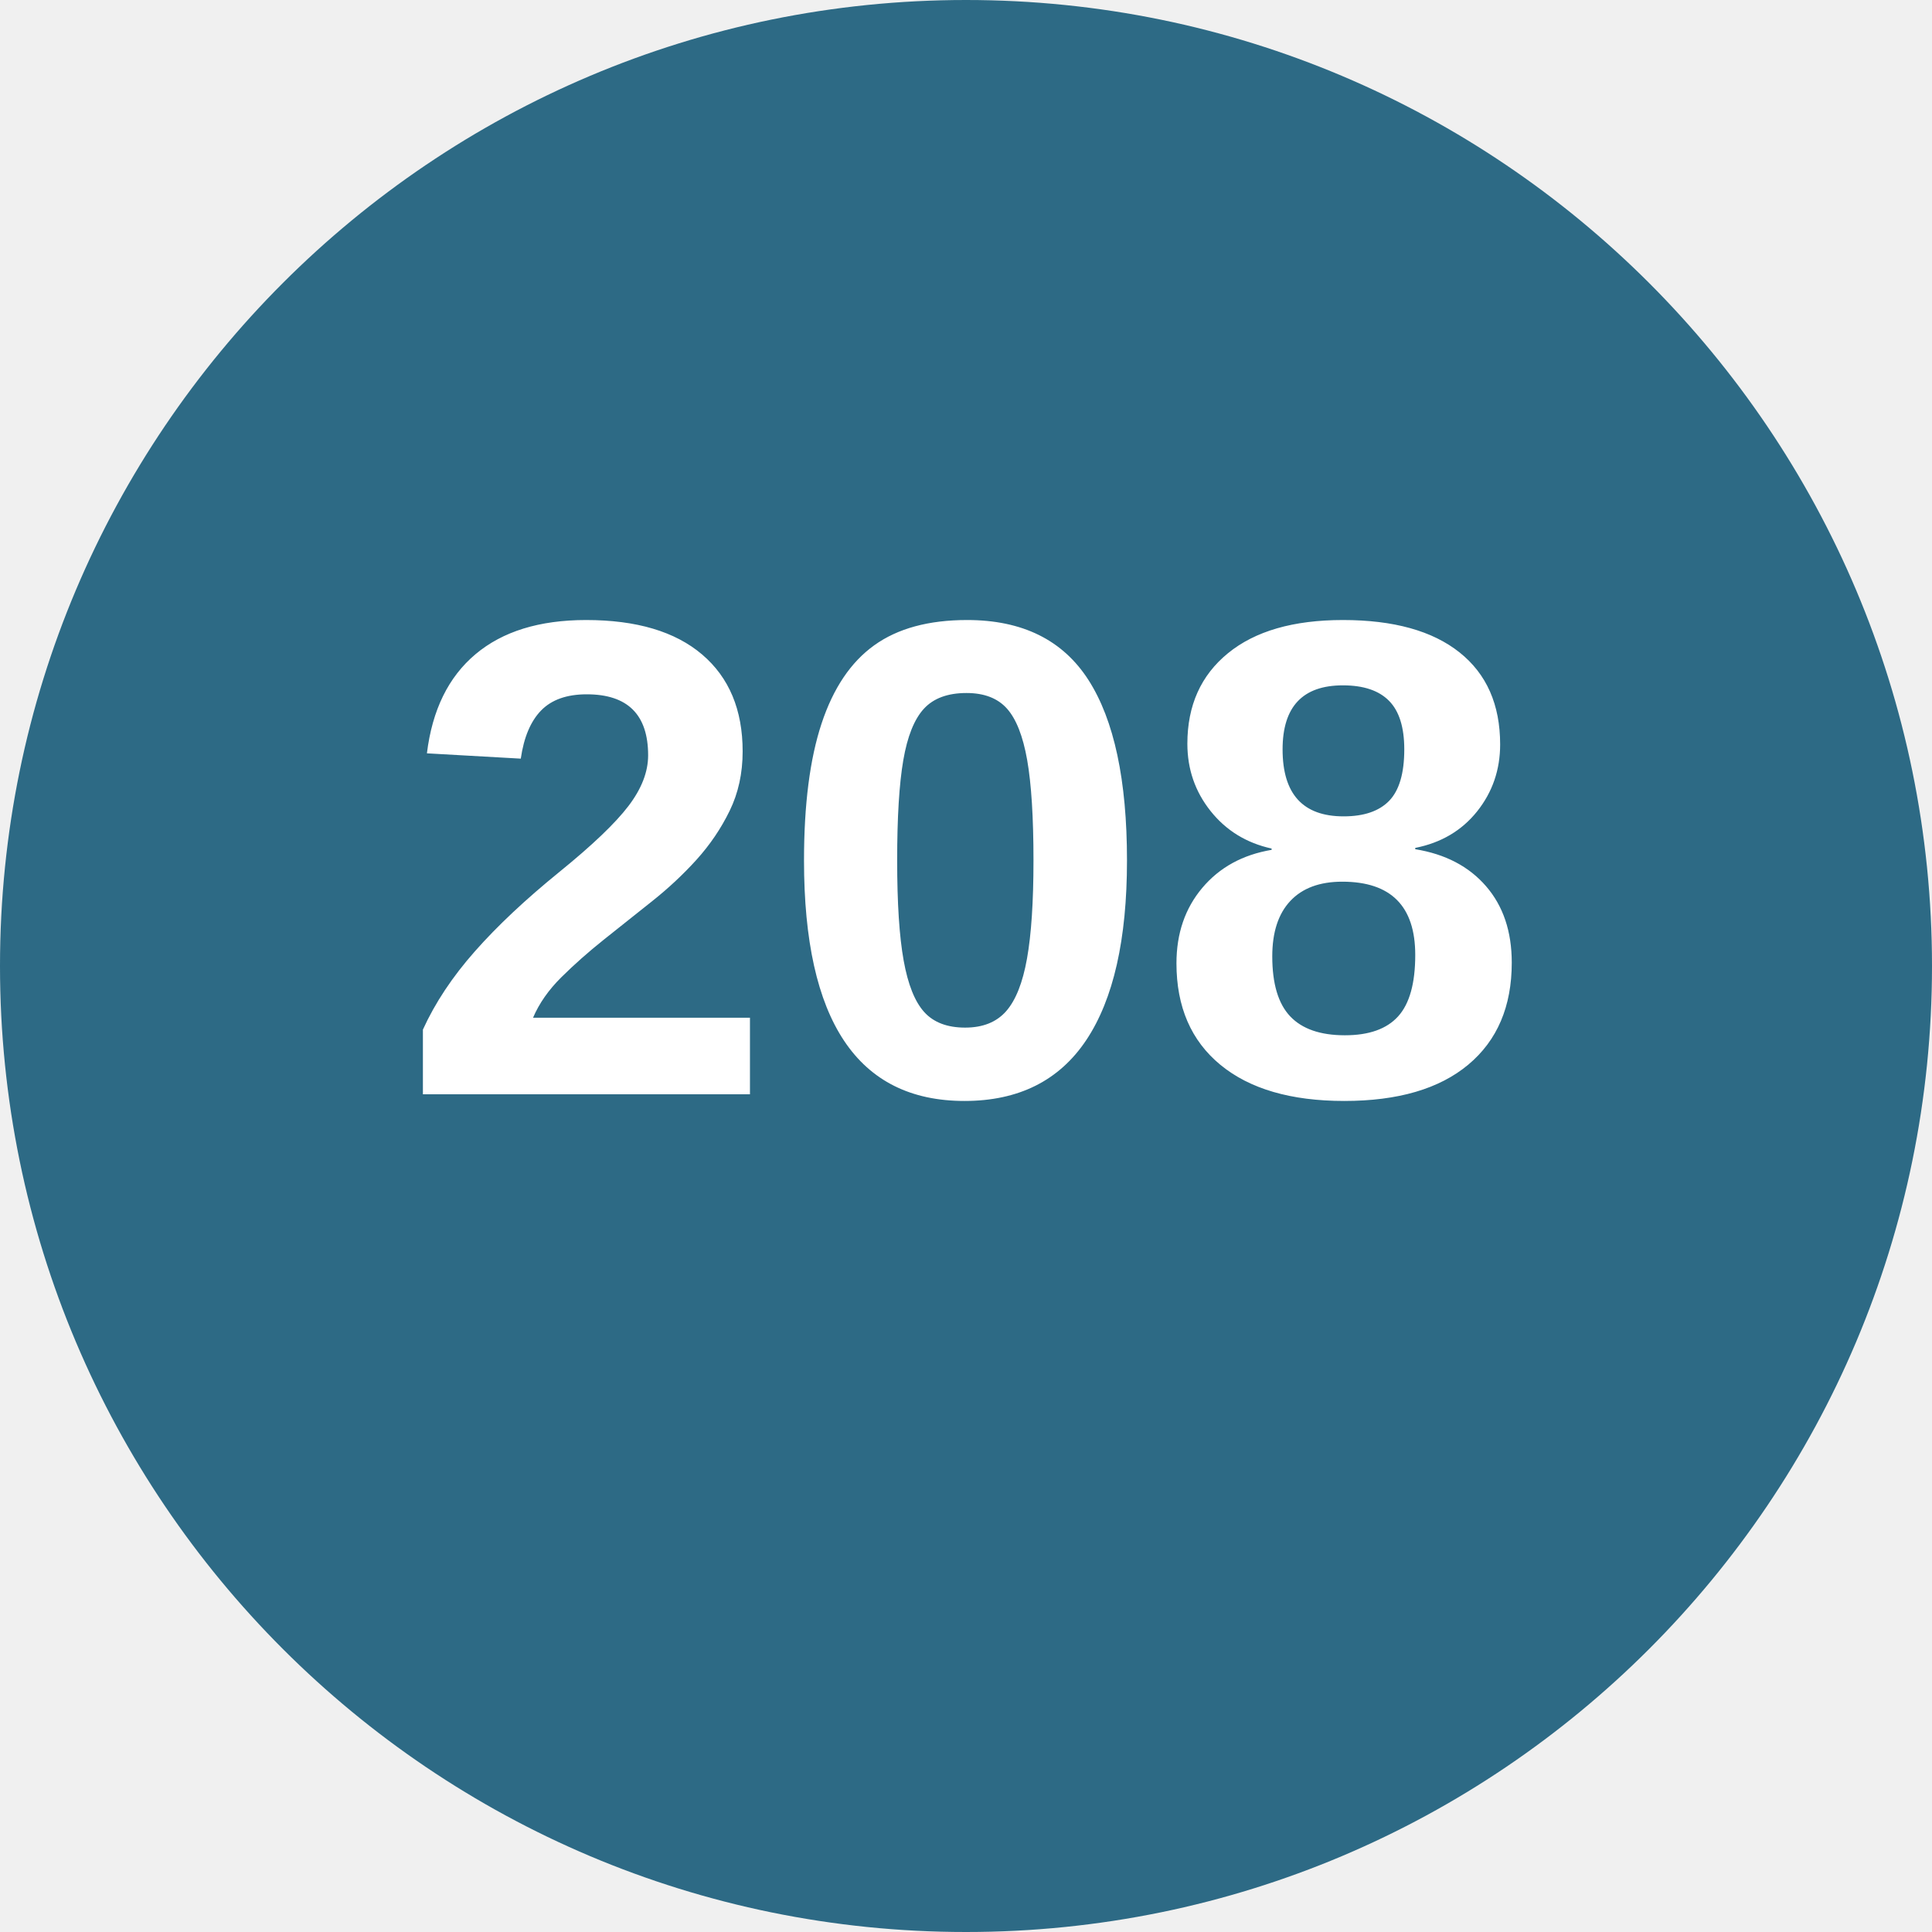
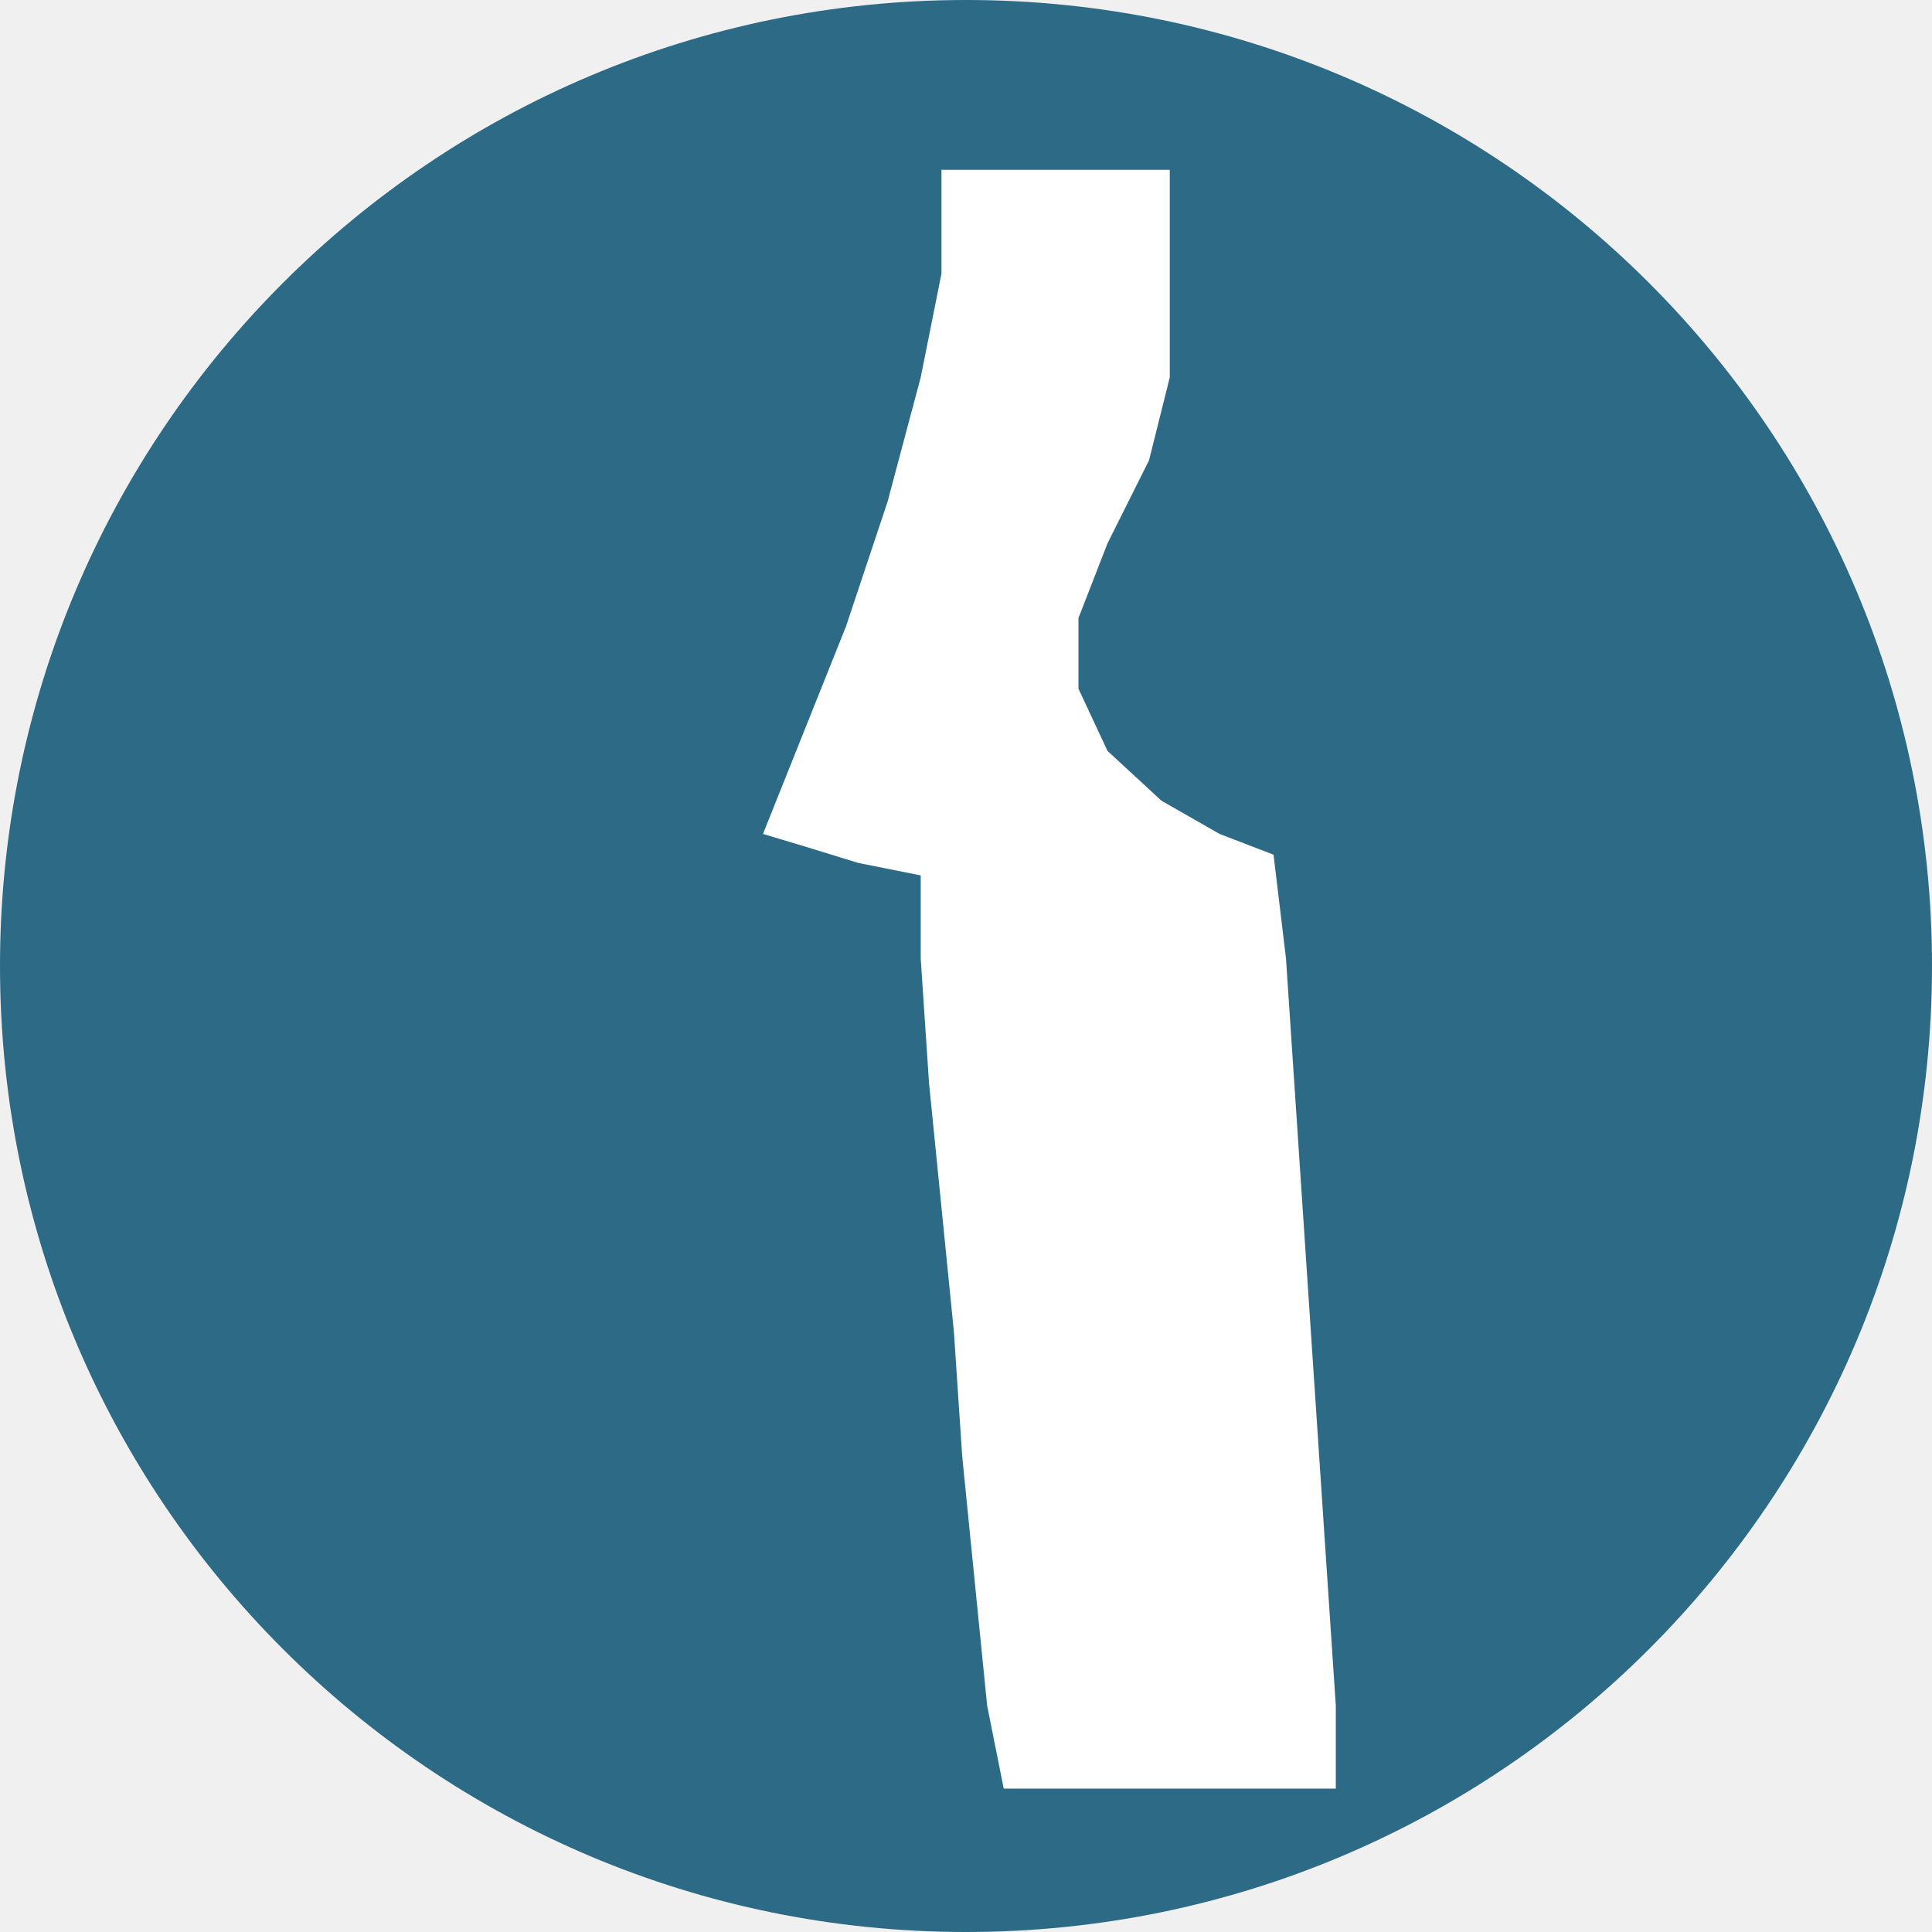
<svg xmlns="http://www.w3.org/2000/svg" viewBox="0 0 512 512">
  <circle cx="256" cy="256" r="256" fill="#2D6A85" />
-   <text x="256" y="290" text-anchor="middle" font-family="Arial, sans-serif" font-weight="bold" font-size="180" fill="white">208</text>
+   <g transform="translate(156, 45) scale(1.1)">
+     <path fill="white" d="       M 85 0       L 85 25       L 80 50       L 72 80       L 62 110       L 50 140       L 42 160       L 52 163       L 65 167       L 80 170       L 80 190       L 82 220       L 85 250       L 88 280       L 90 310       L 93 340       L 96 370       L 100 390       L 180 390       L 180 370       L 178 340       L 176 310       L 174 280       L 172 250       L 170 220       L 168 190       L 165 165       L 152 160       L 138 152       L 125 140       L 118 125       L 118 108       L 125 90       L 135 70       L 140 50       L 140 25       L 140 0       Z     " />
+   </g>
</svg>
